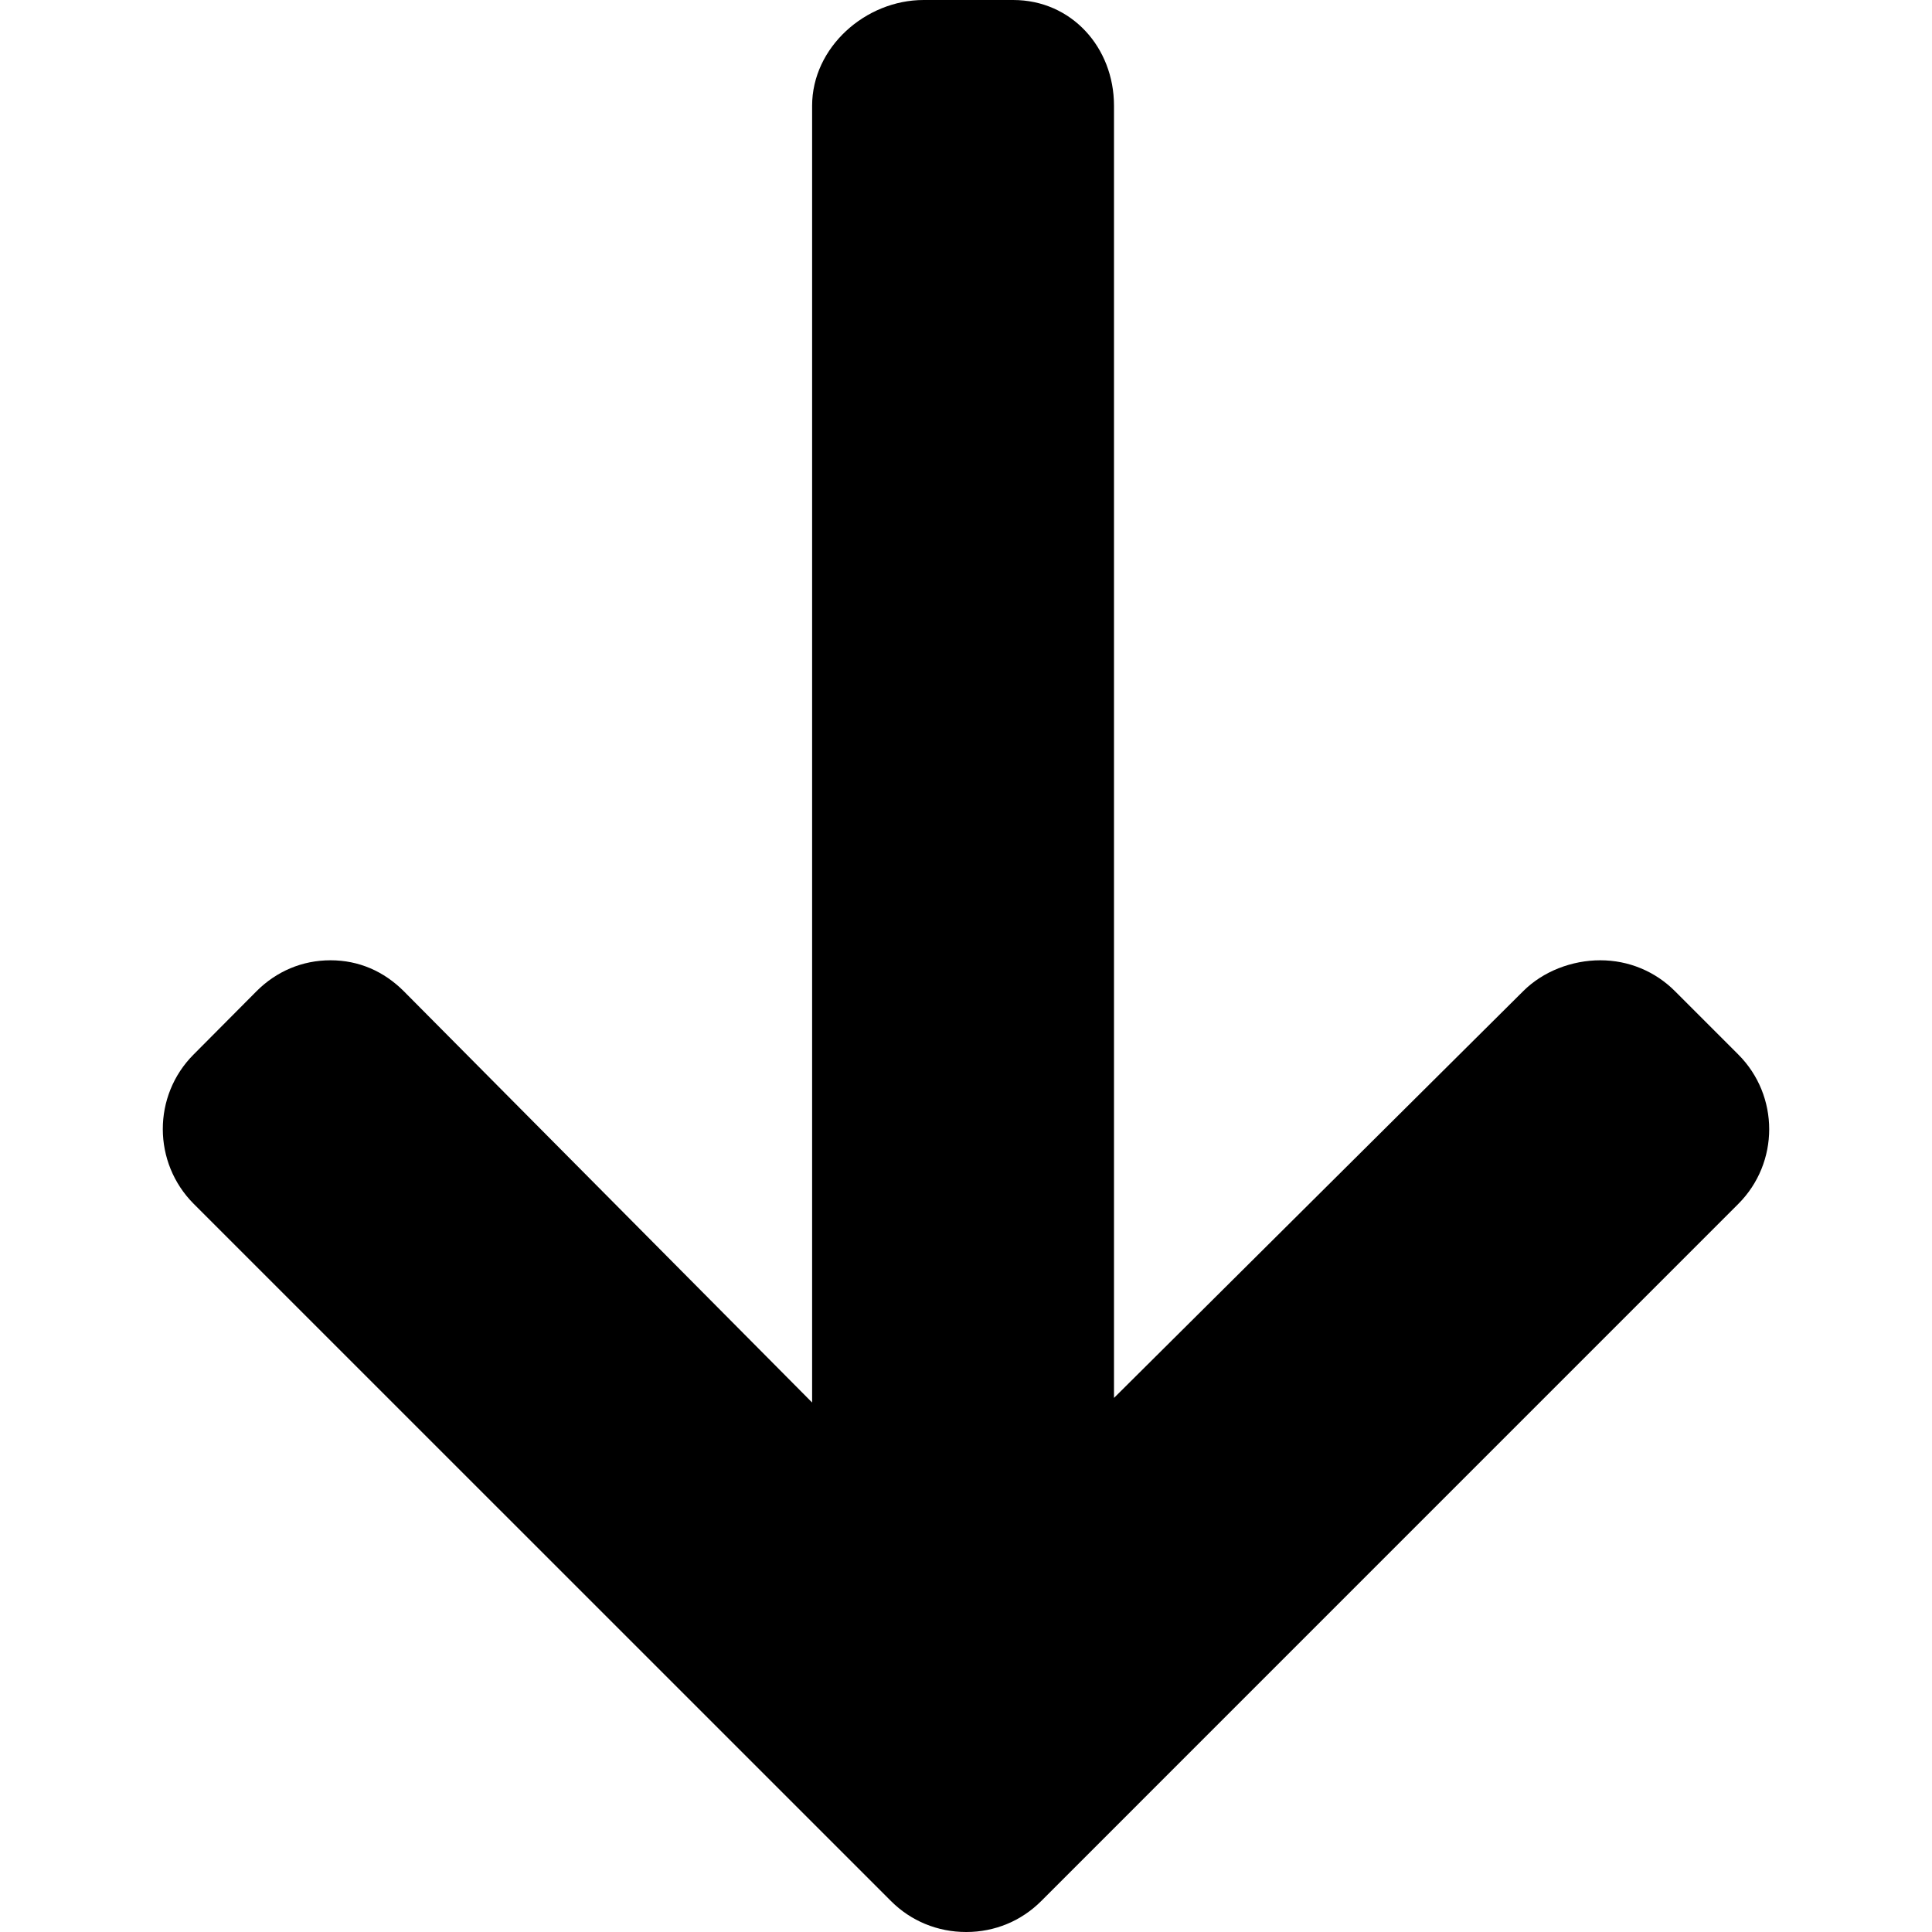
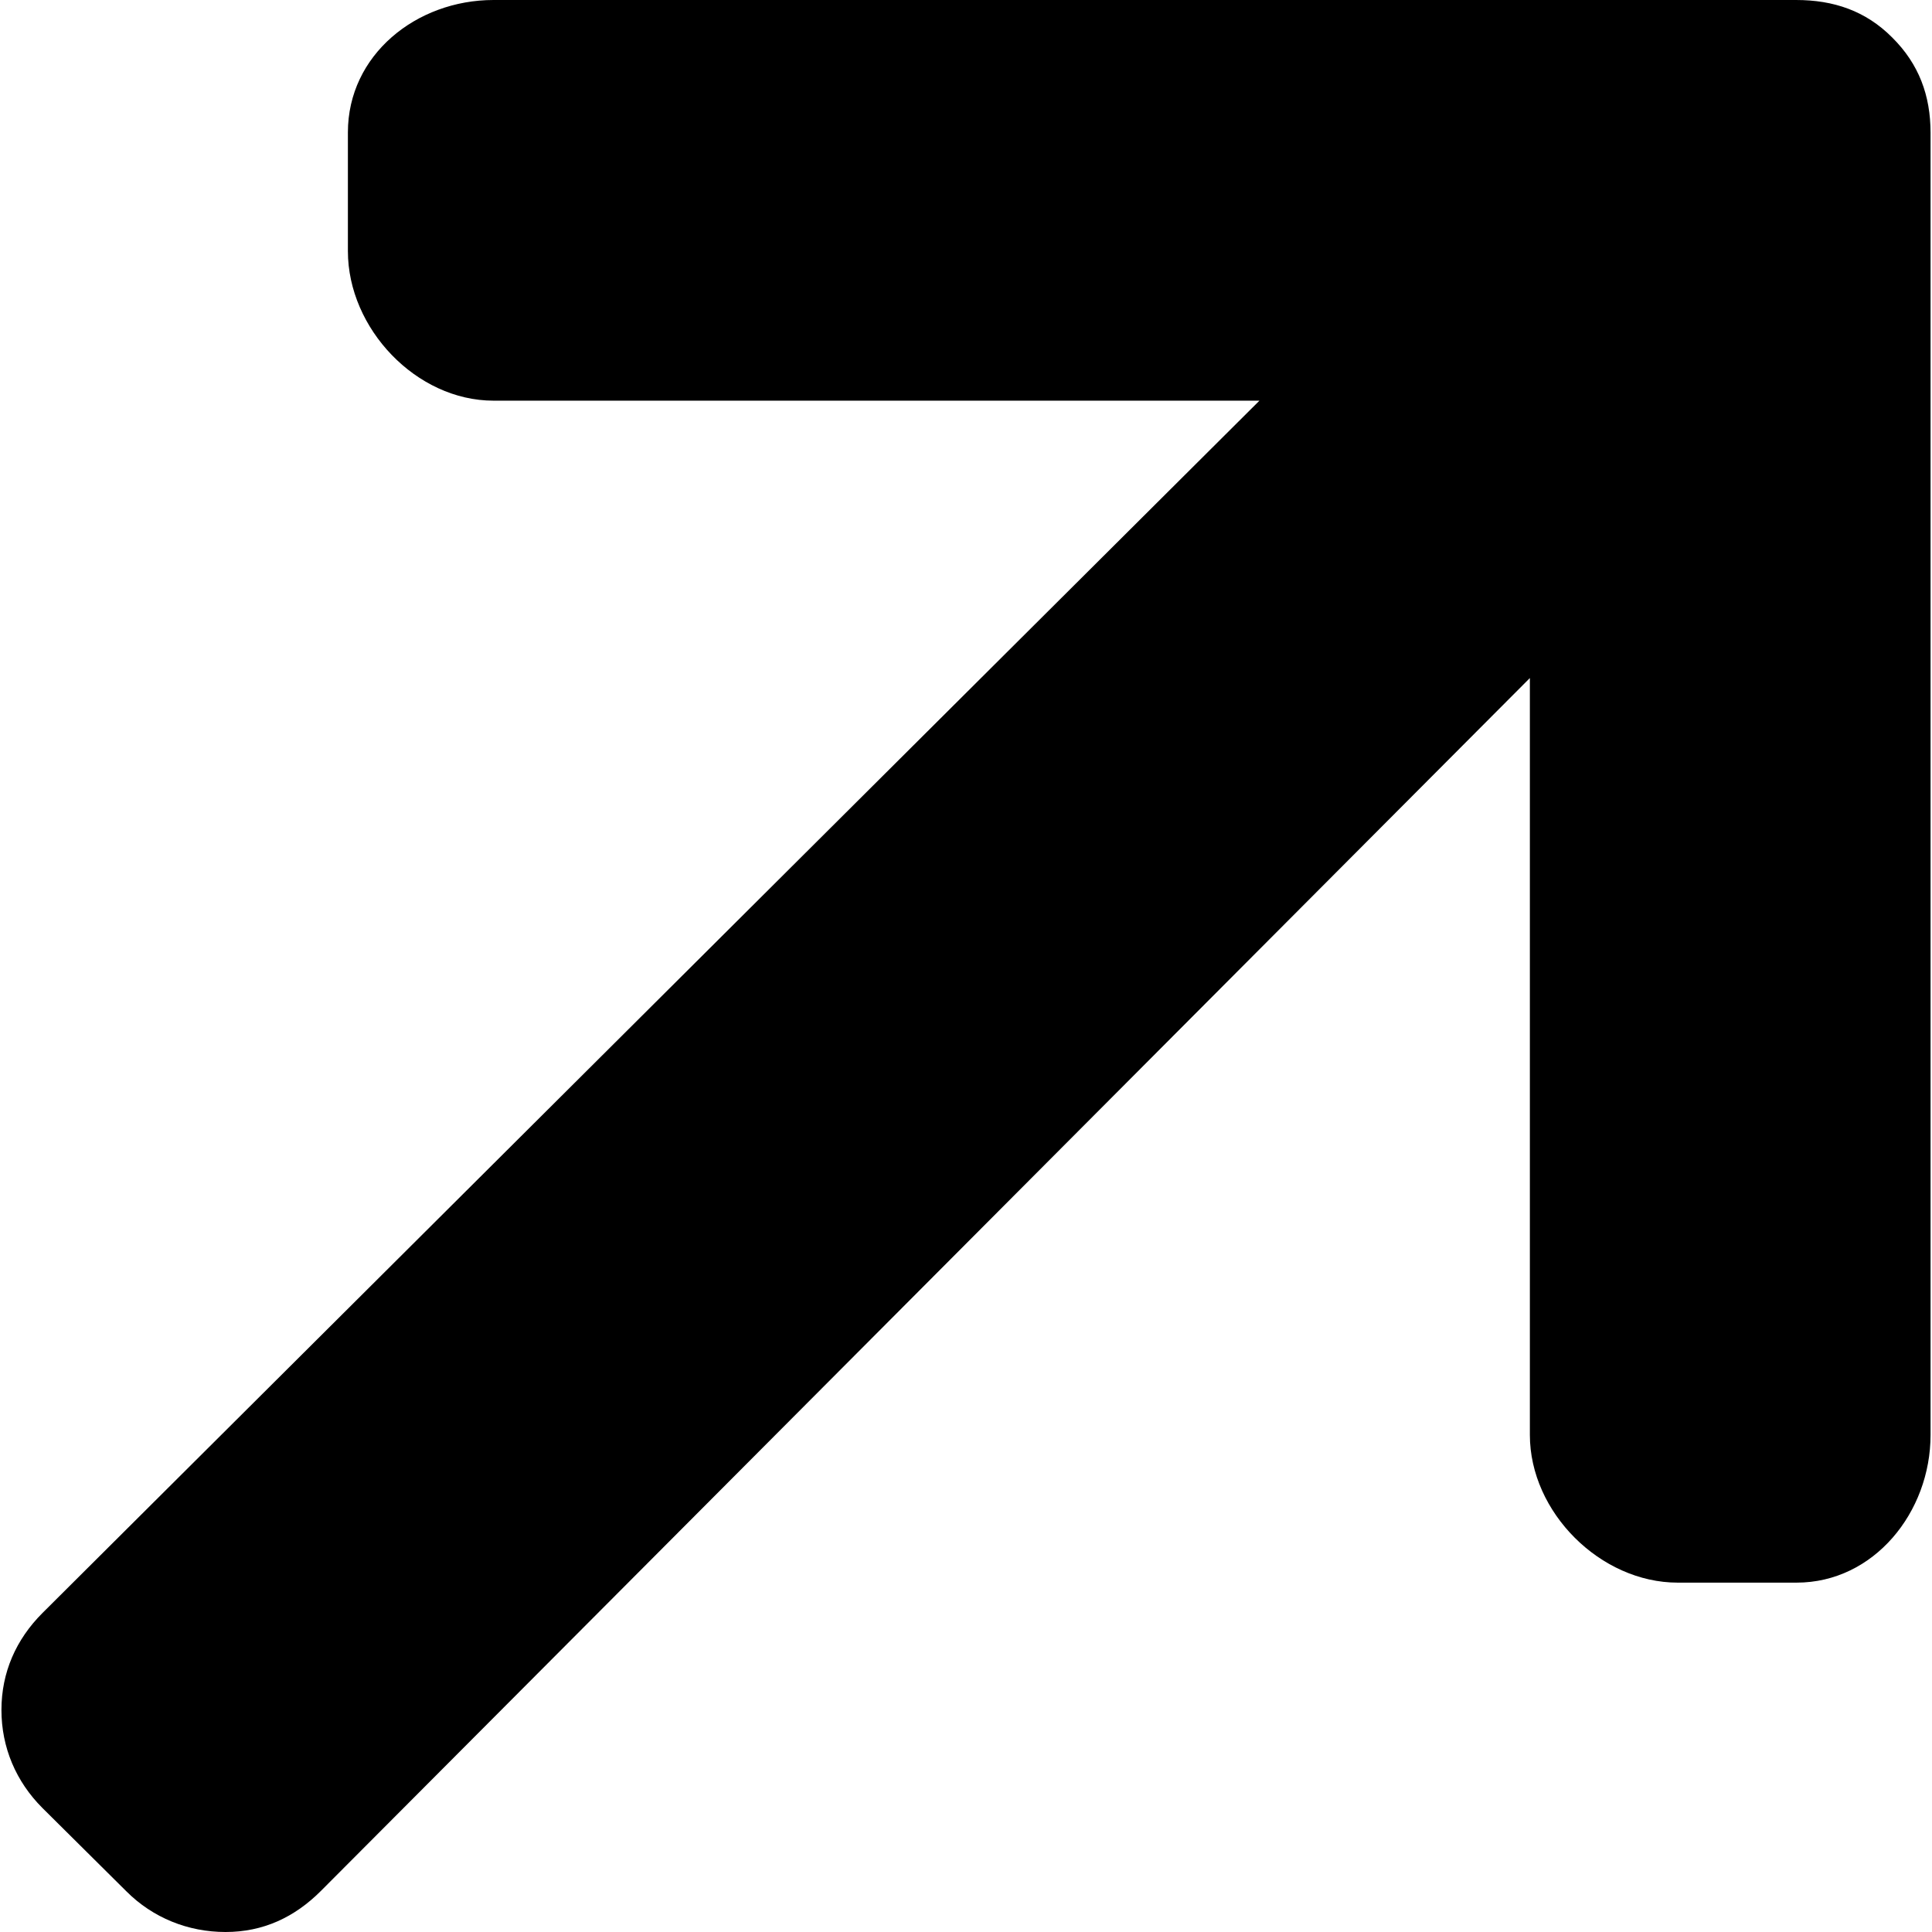
- <svg xmlns="http://www.w3.org/2000/svg" version="1.1" id="Layer_1" x="0px" y="0px" viewBox="0 0 492 492" style="enable-background:new 0 0 492 492;" xml:space="preserve">
+ <svg xmlns="http://www.w3.org/2000/svg" viewBox="0 0 385.756 385.756">
  <g>
    <g>
-       <path d="M442.668,268.536l-16.116-16.12c-5.06-5.068-11.824-7.872-19.024-7.872c-7.208,0-14.584,2.804-19.644,7.872    L283.688,355.992V26.924C283.688,12.084,272.856,0,258.02,0h-22.804c-14.832,0-28.404,12.084-28.404,26.924v330.24    L102.824,252.416c-5.068-5.068-11.444-7.872-18.652-7.872c-7.2,0-13.776,2.804-18.84,7.872l-16.028,16.12    c-10.488,10.492-10.444,27.56,0.044,38.052l177.576,177.556c5.056,5.056,11.84,7.856,19.1,7.856h0.076    c7.204,0,13.972-2.8,19.028-7.856l177.54-177.552C453.164,296.104,453.164,279.028,442.668,268.536z" />
+       <path d="M377.816,7.492C372.504,2.148,366.088,0,358.608,0H98.544c-15.44,0-29.08,10.988-29.08,26.428v23.724    c0,15.44,13.64,29.848,29.08,29.848h152.924L8.464,322.08c-5.268,5.272-8.172,11.84-8.176,19.34c0,7.5,2.908,14.296,8.176,19.568    L25.24,377.64c5.264,5.272,12.296,8.116,19.796,8.116s13.768-2.928,19.036-8.2l241.392-242.172v151.124    c0,15.444,14.084,29.492,29.52,29.492h23.732c15.432,0,26.752-14.048,26.752-29.492V26.52    C385.464,19.048,383.144,12.788,377.816,7.492z" />
    </g>
  </g>
  <g>
</g>
  <g>
</g>
  <g>
</g>
  <g>
</g>
  <g>
</g>
  <g>
</g>
  <g>
</g>
  <g>
</g>
  <g>
</g>
  <g>
</g>
  <g>
</g>
  <g>
</g>
  <g>
</g>
  <g>
</g>
  <g>
</g>
</svg>
